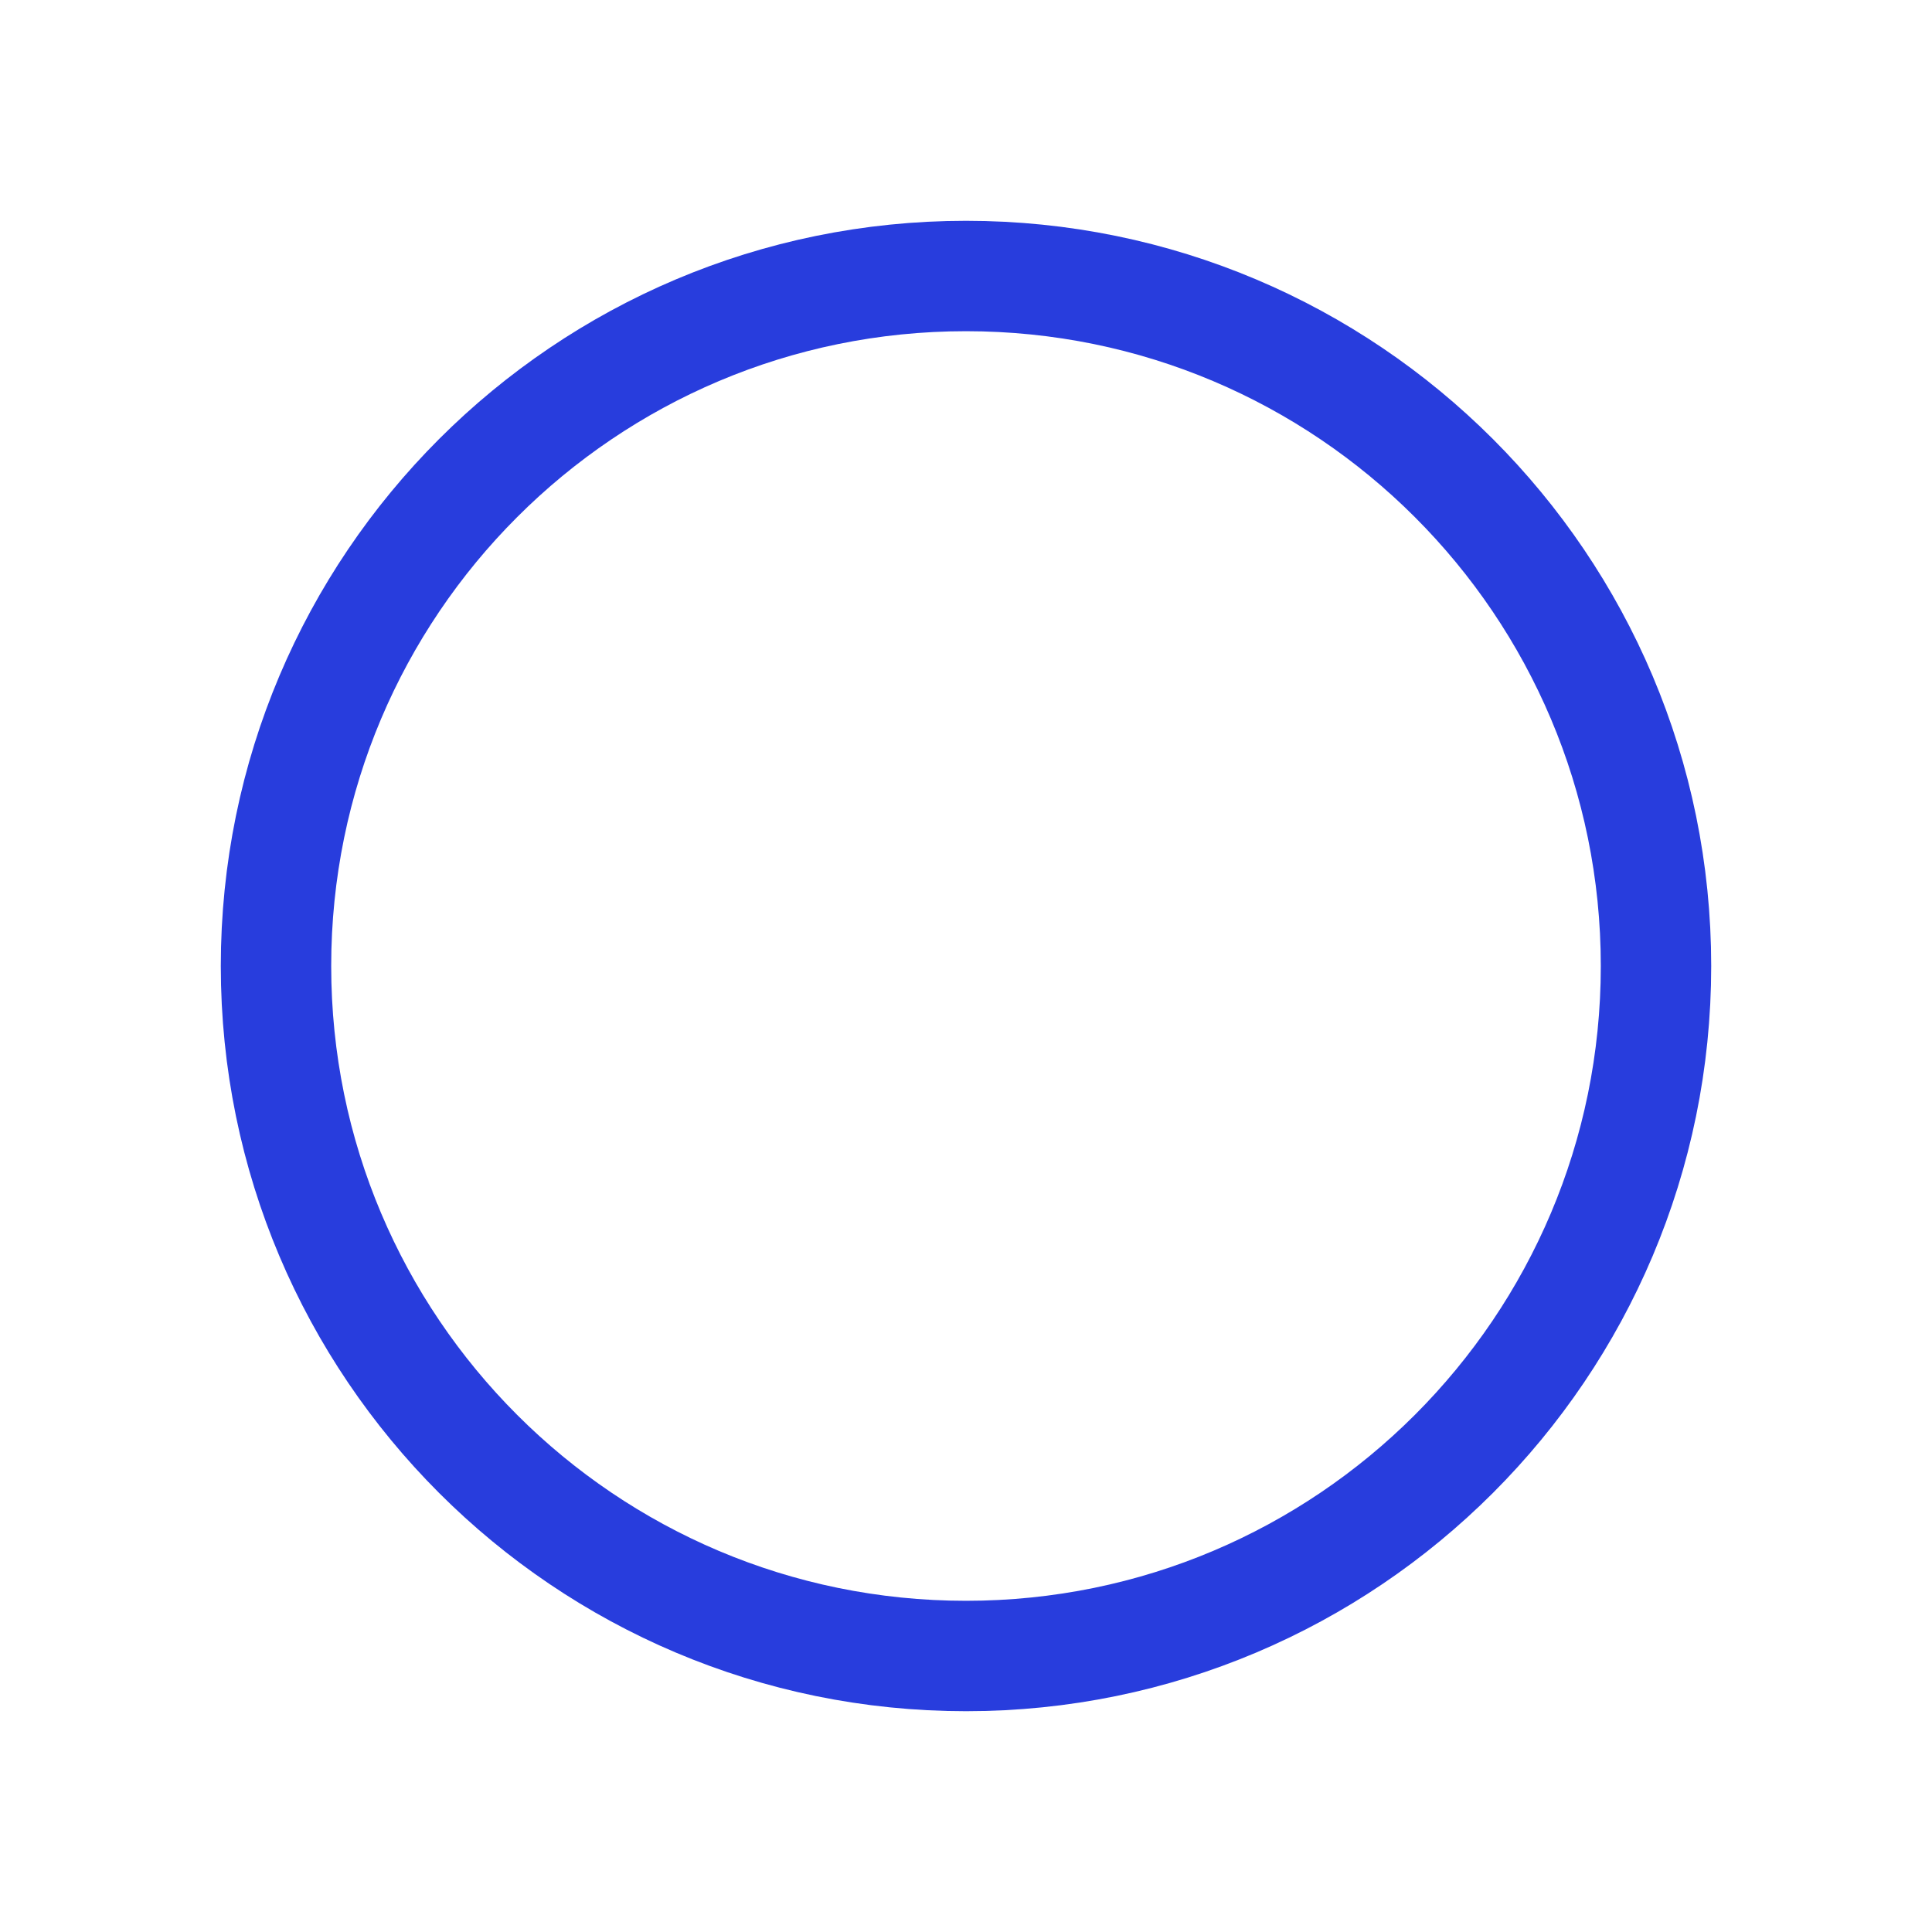
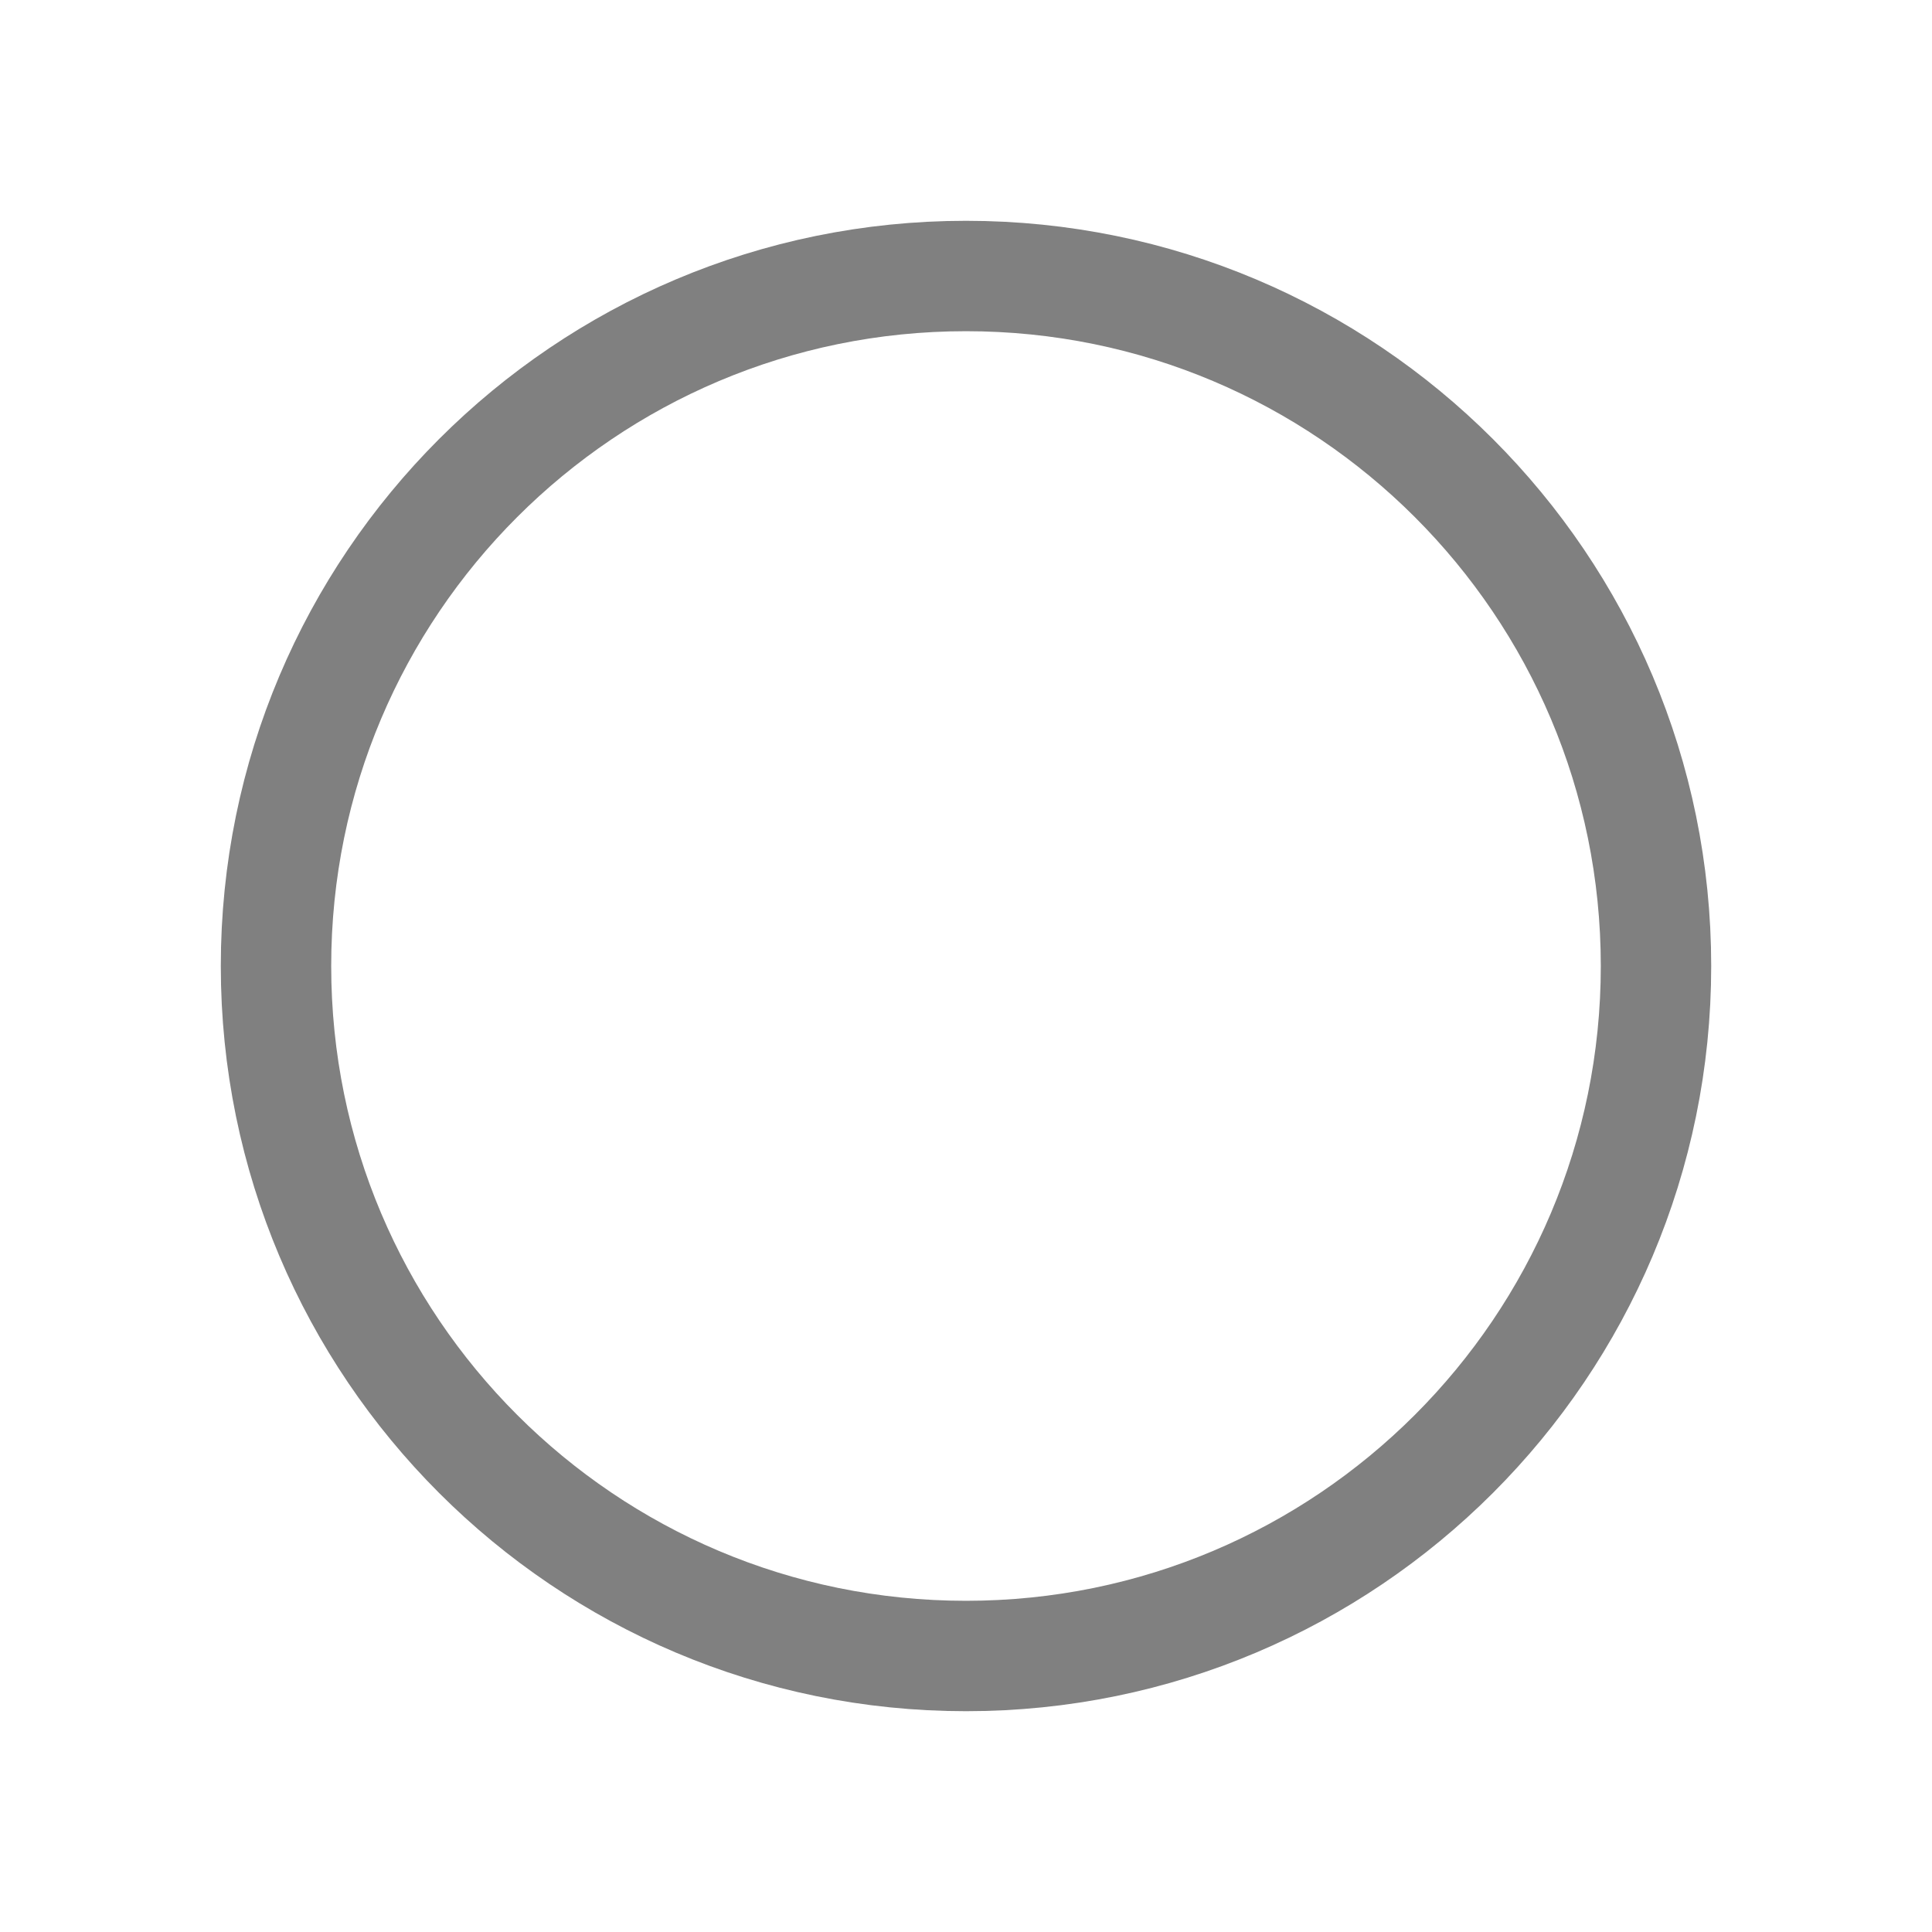
<svg xmlns="http://www.w3.org/2000/svg" width="35px" height="35px" viewBox="0 0 35 35" version="1.1">
  <defs />
  <g id="Symbols" stroke="none" stroke-width="1" fill="none" fill-rule="evenodd">
-     <g id="icons/selection/unselectedRadio" stroke-width="2" stroke="#283DDD">
+     <g id="icons/selection/unselectedRadio" stroke-width="2" stroke="#808080">
      <circle id="blank-radio-dark" cx="17.5" cy="17.5" r="12.5" />
    </g>
  </g>
</svg>
